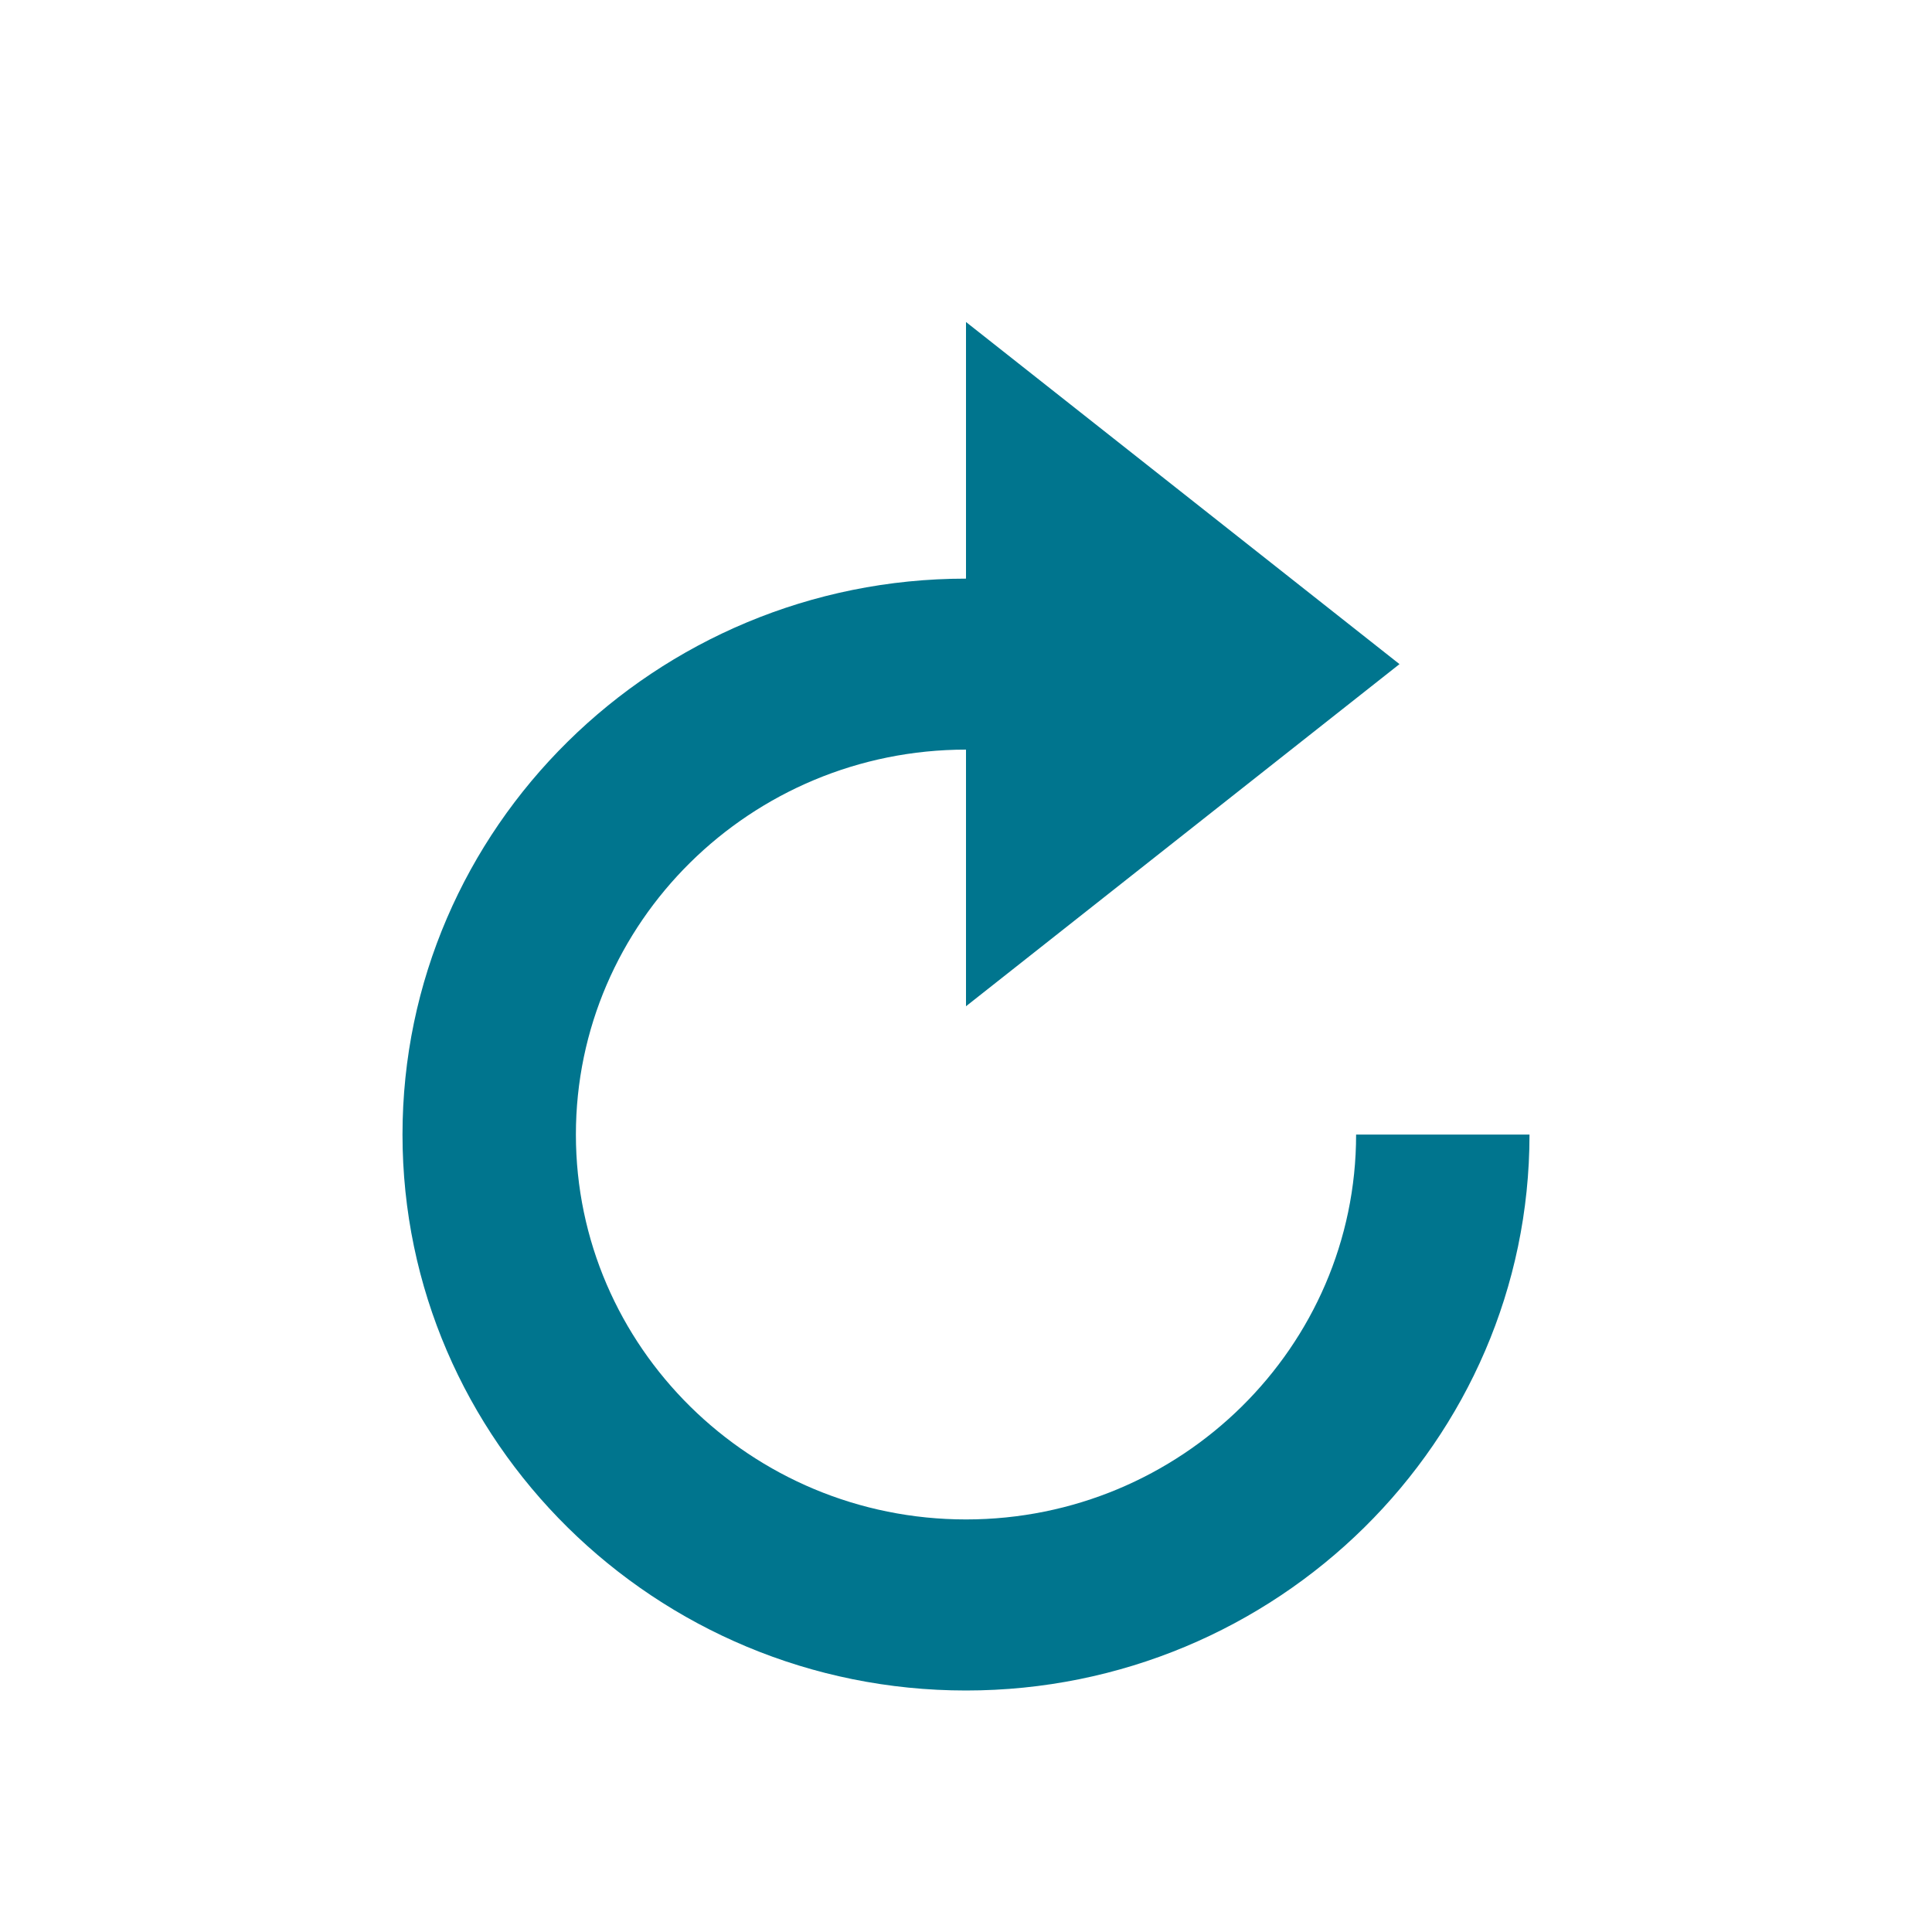
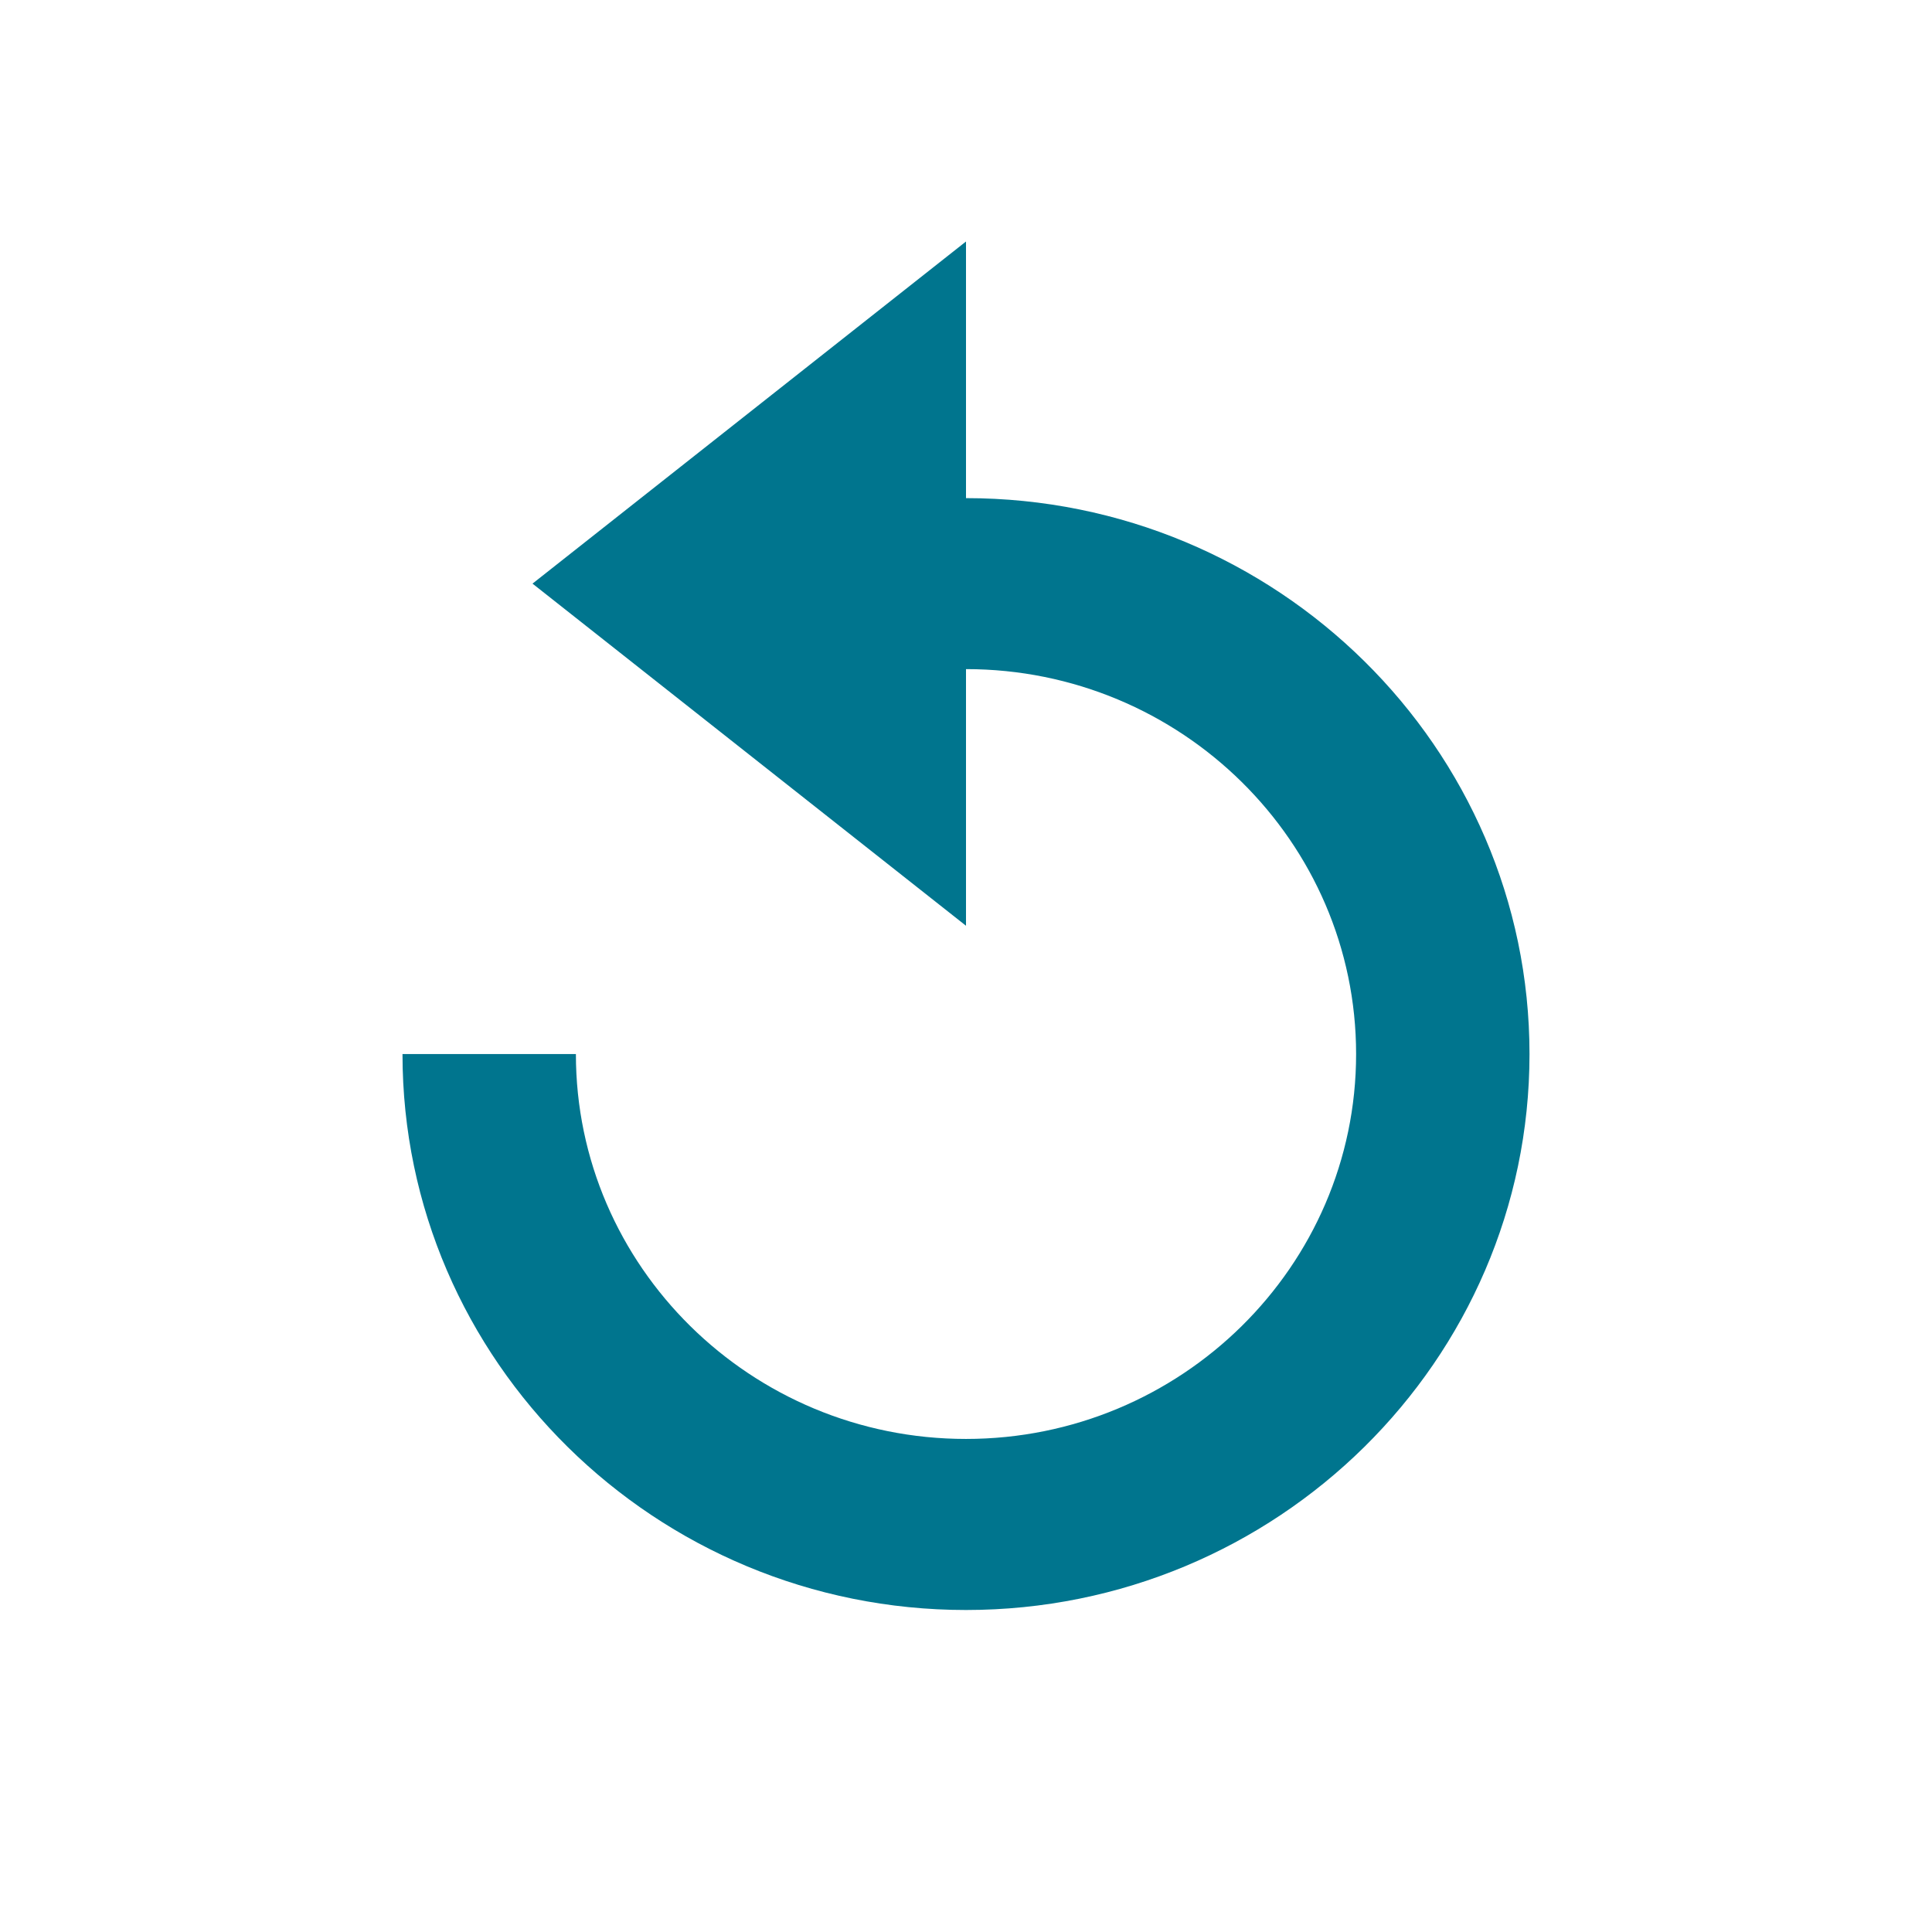
<svg xmlns="http://www.w3.org/2000/svg" width="24px" height="24px" viewBox="0 0 24 24" version="1.1">
  <g stroke="none" stroke-width="1" fill="none" fill-rule="evenodd">
-     <path d="M12,18.875 C9.328,18.875 7.154,16.73 7.154,14.094 C7.154,11.457 9.328,9.312 12,9.312 L12,12.5 L17.385,8.25 L12,4 L12,7.188 C8.14,7.188 5,10.286 5,14.094 C5,17.902 8.14,21 12,21 C15.86,21 19,17.902 19,14.094 L16.846,14.094 C16.846,16.73 14.672,18.875 12,18.875 Z" id="Shape" fill="#00758E" />
+     <g id="undo" transform="translate(5, 3)" fill="#00758E">
+       <path d="M7,14.875 C9.672,14.875 11.846,12.73 11.846,10.094 C11.846,7.457 9.672,5.312 7,5.312 L7,8.5 L1.615,4.25 L7,0 L7,3.188 C10.86,3.188 14,6.286 14,10.094 C14,13.902 10.86,17 7,17 C3.14,17 0,13.902 0,10.094 L2.154,10.094 C2.154,12.73 4.328,14.875 7,14.875 Z" id="Shape" />
+     </g>
  </g>
</svg>
